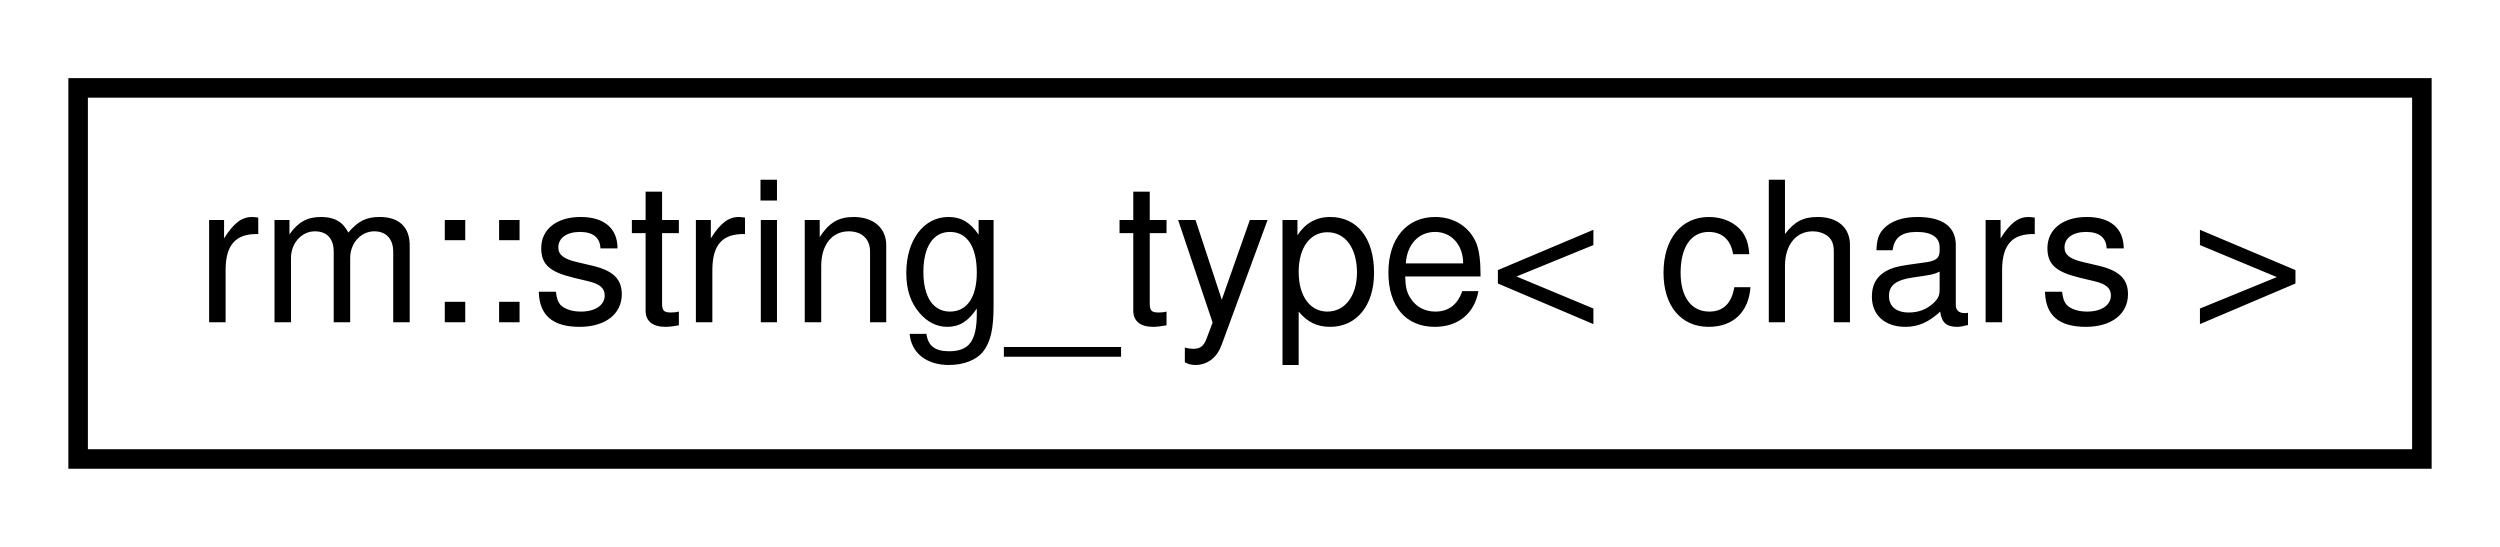
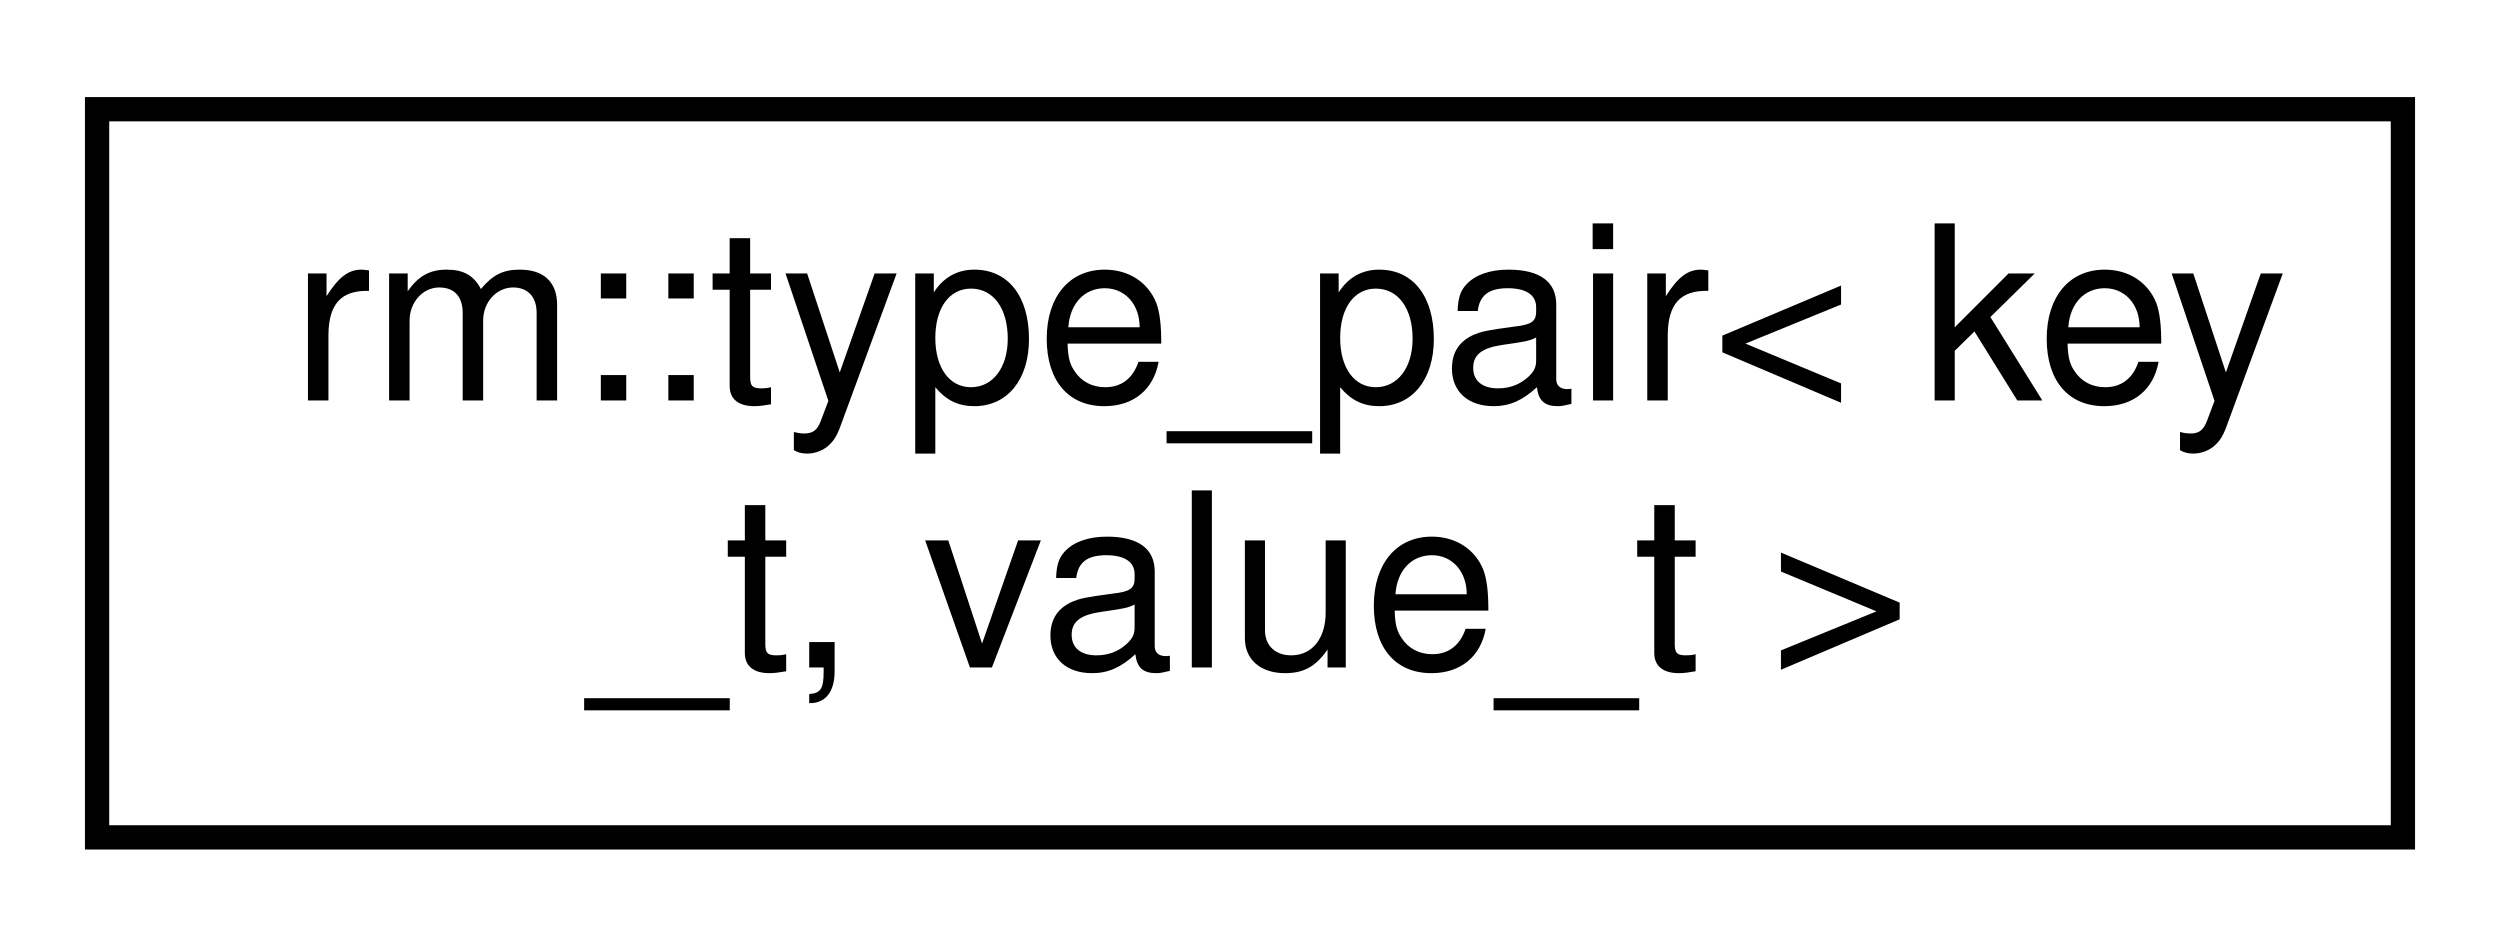
- <svg xmlns="http://www.w3.org/2000/svg" xmlns:xlink="http://www.w3.org/1999/xlink" width="128pt" height="28pt" viewBox="0.00 0.00 128.00 28.00">
-   <g id="graph0" class="graph" transform="scale(1 1) rotate(0) translate(4 24)">
+ <svg xmlns="http://www.w3.org/2000/svg" xmlns:xlink="http://www.w3.org/1999/xlink" width="103pt" height="39pt" viewBox="0.00 0.00 103.00 39.00">
+   <g id="graph0" class="graph" transform="scale(1 1) rotate(0) translate(4 35)">
    <g id="node1" class="node">
      <g id="a_node1">
-         <a xlink:href="structrm_1_1string__type.html" target="_top" xlink:title=" ">
-           <polygon fill="none" stroke="black" points="0,-0.5 0,-19.5 120,-19.5 120,-0.5 0,-0.5" />
-           <text text-anchor="middle" x="60" y="-7.5" font-family="Helvetica,sans-Serif" font-size="10.00">rm::string_type&lt; chars &gt;</text>
+         <a xlink:href="structrm_1_1type__pair.html" target="_top" xlink:title=" ">
+           <polygon fill="none" stroke="black" points="0,-0.5 0,-30.5 95,-30.5 95,-0.5 0,-0.5" />
+           <text text-anchor="start" x="8" y="-18.5" font-family="Helvetica,sans-Serif" font-size="10.00">rm::type_pair&lt; key</text>
+           <text text-anchor="middle" x="47.5" y="-7.5" font-family="Helvetica,sans-Serif" font-size="10.00">_t, value_t &gt;</text>
        </a>
      </g>
    </g>
  </g>
</svg>
